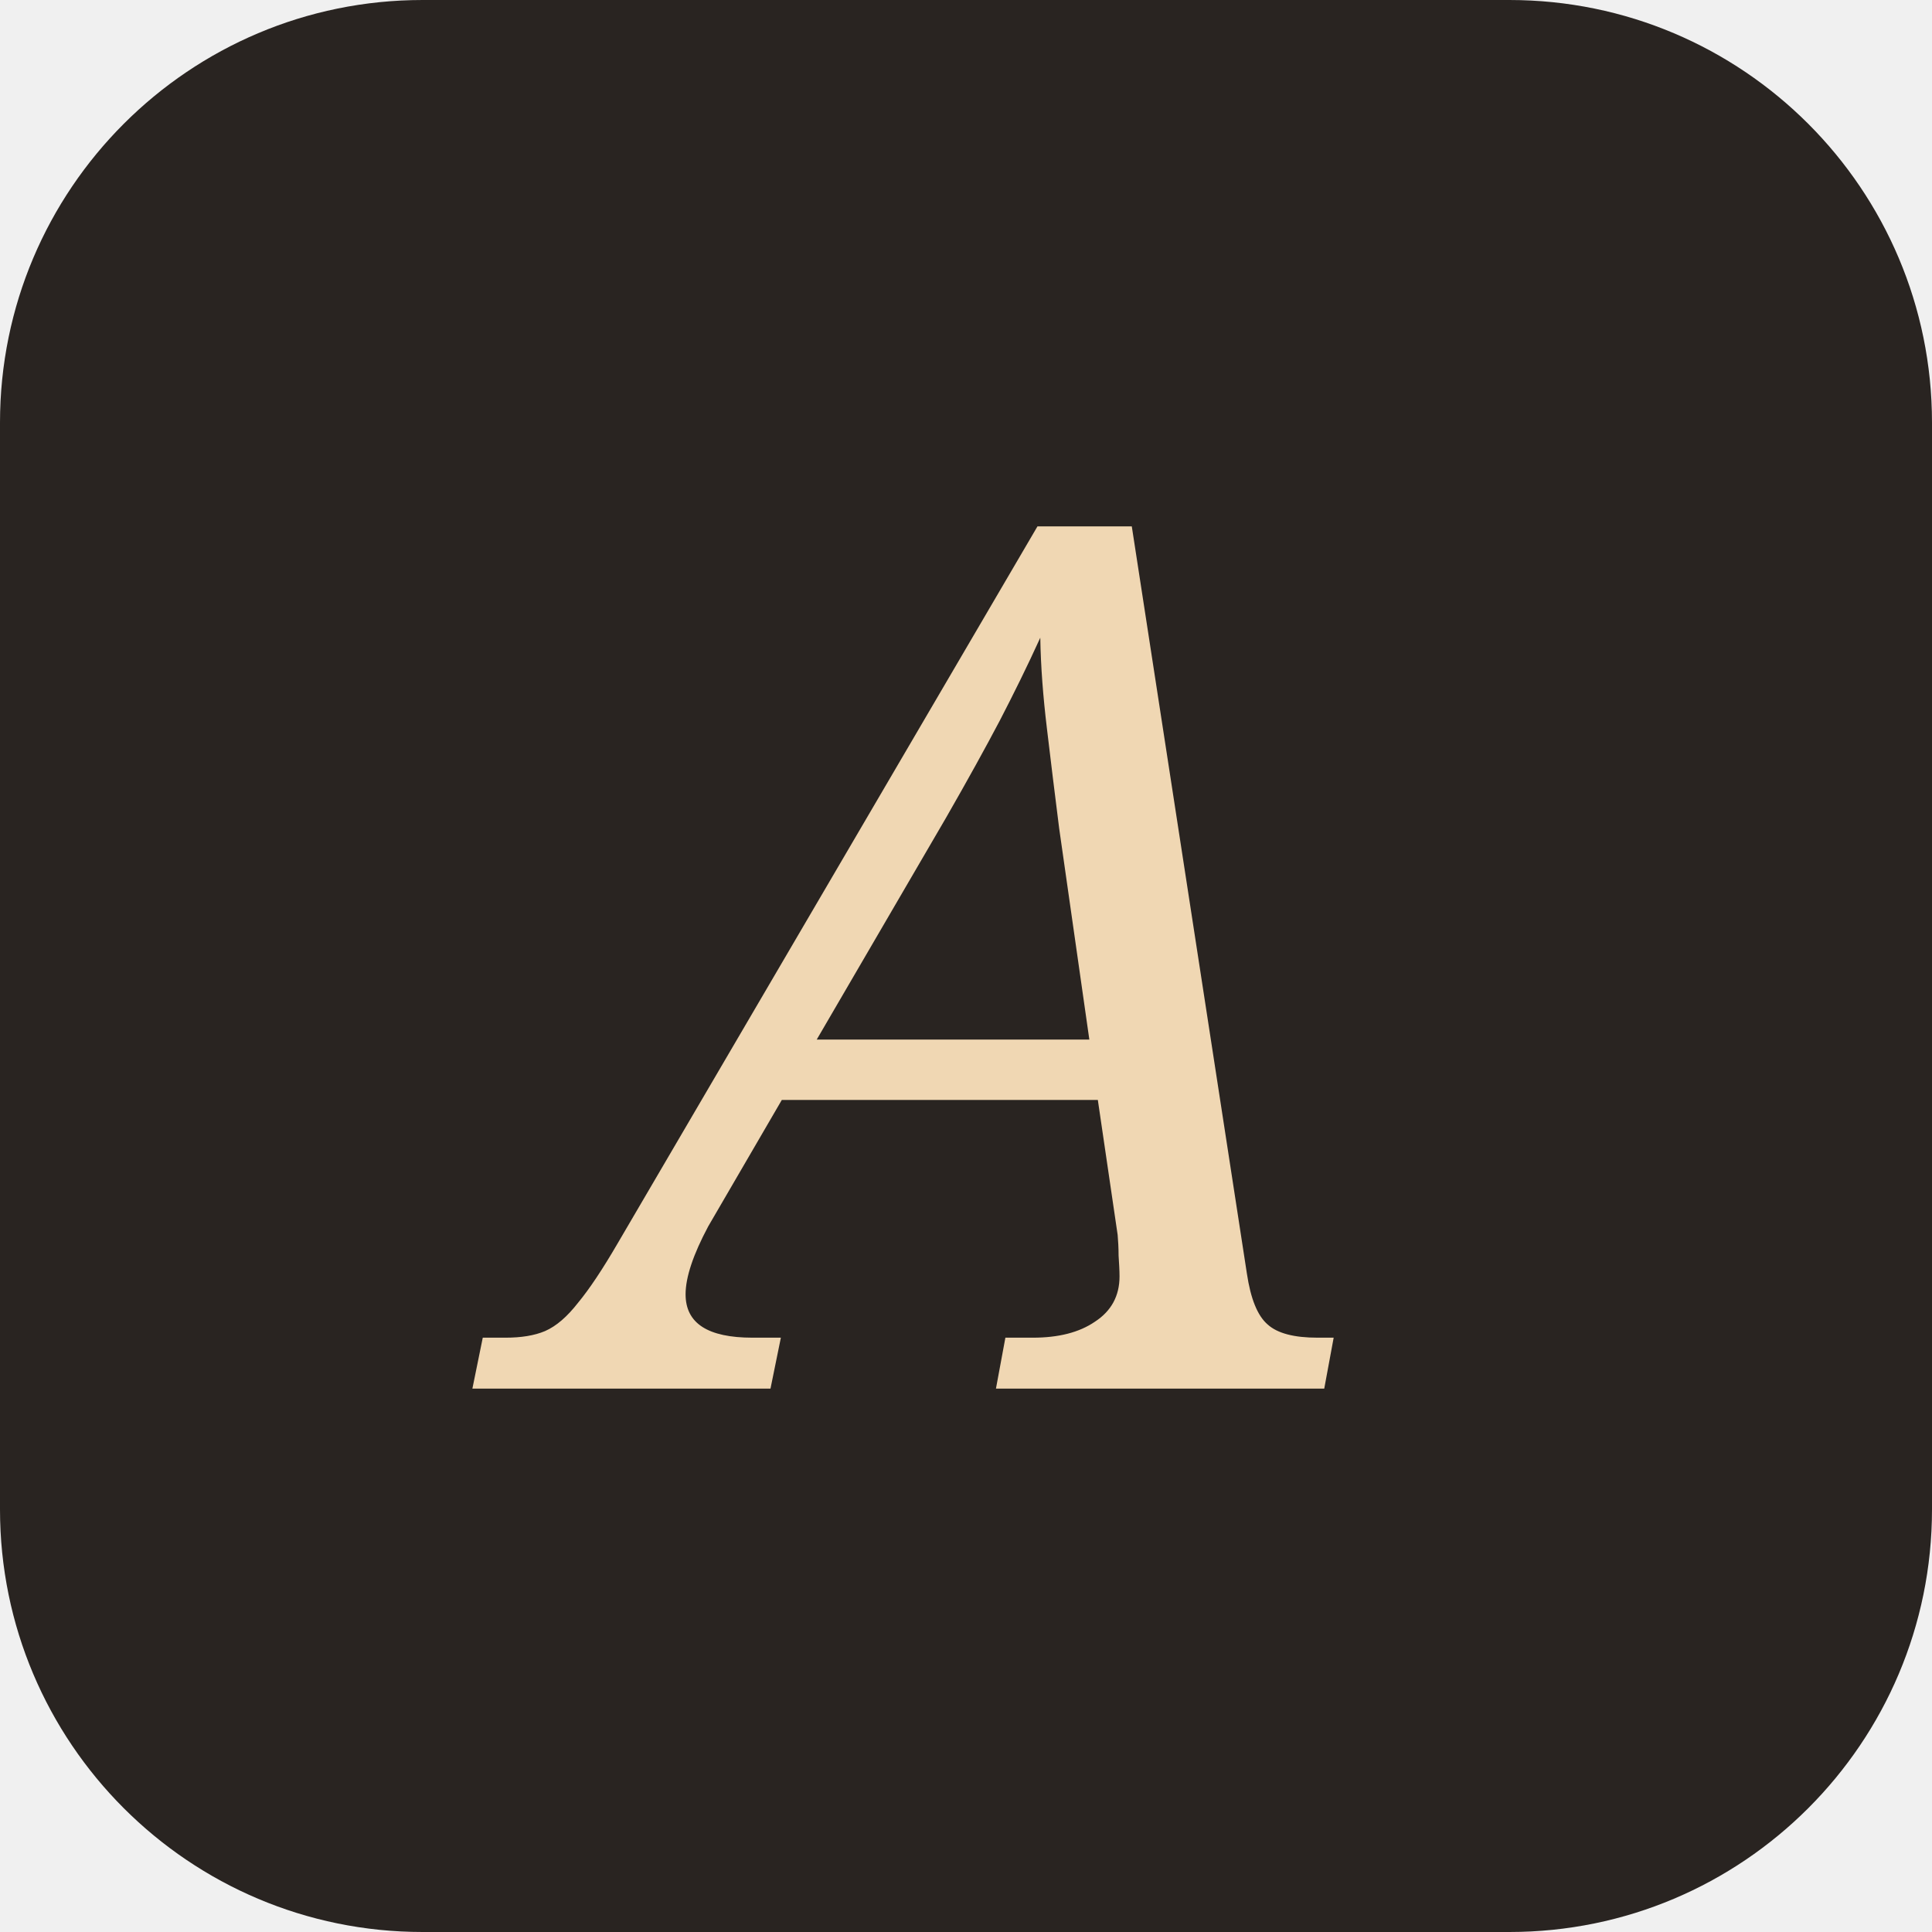
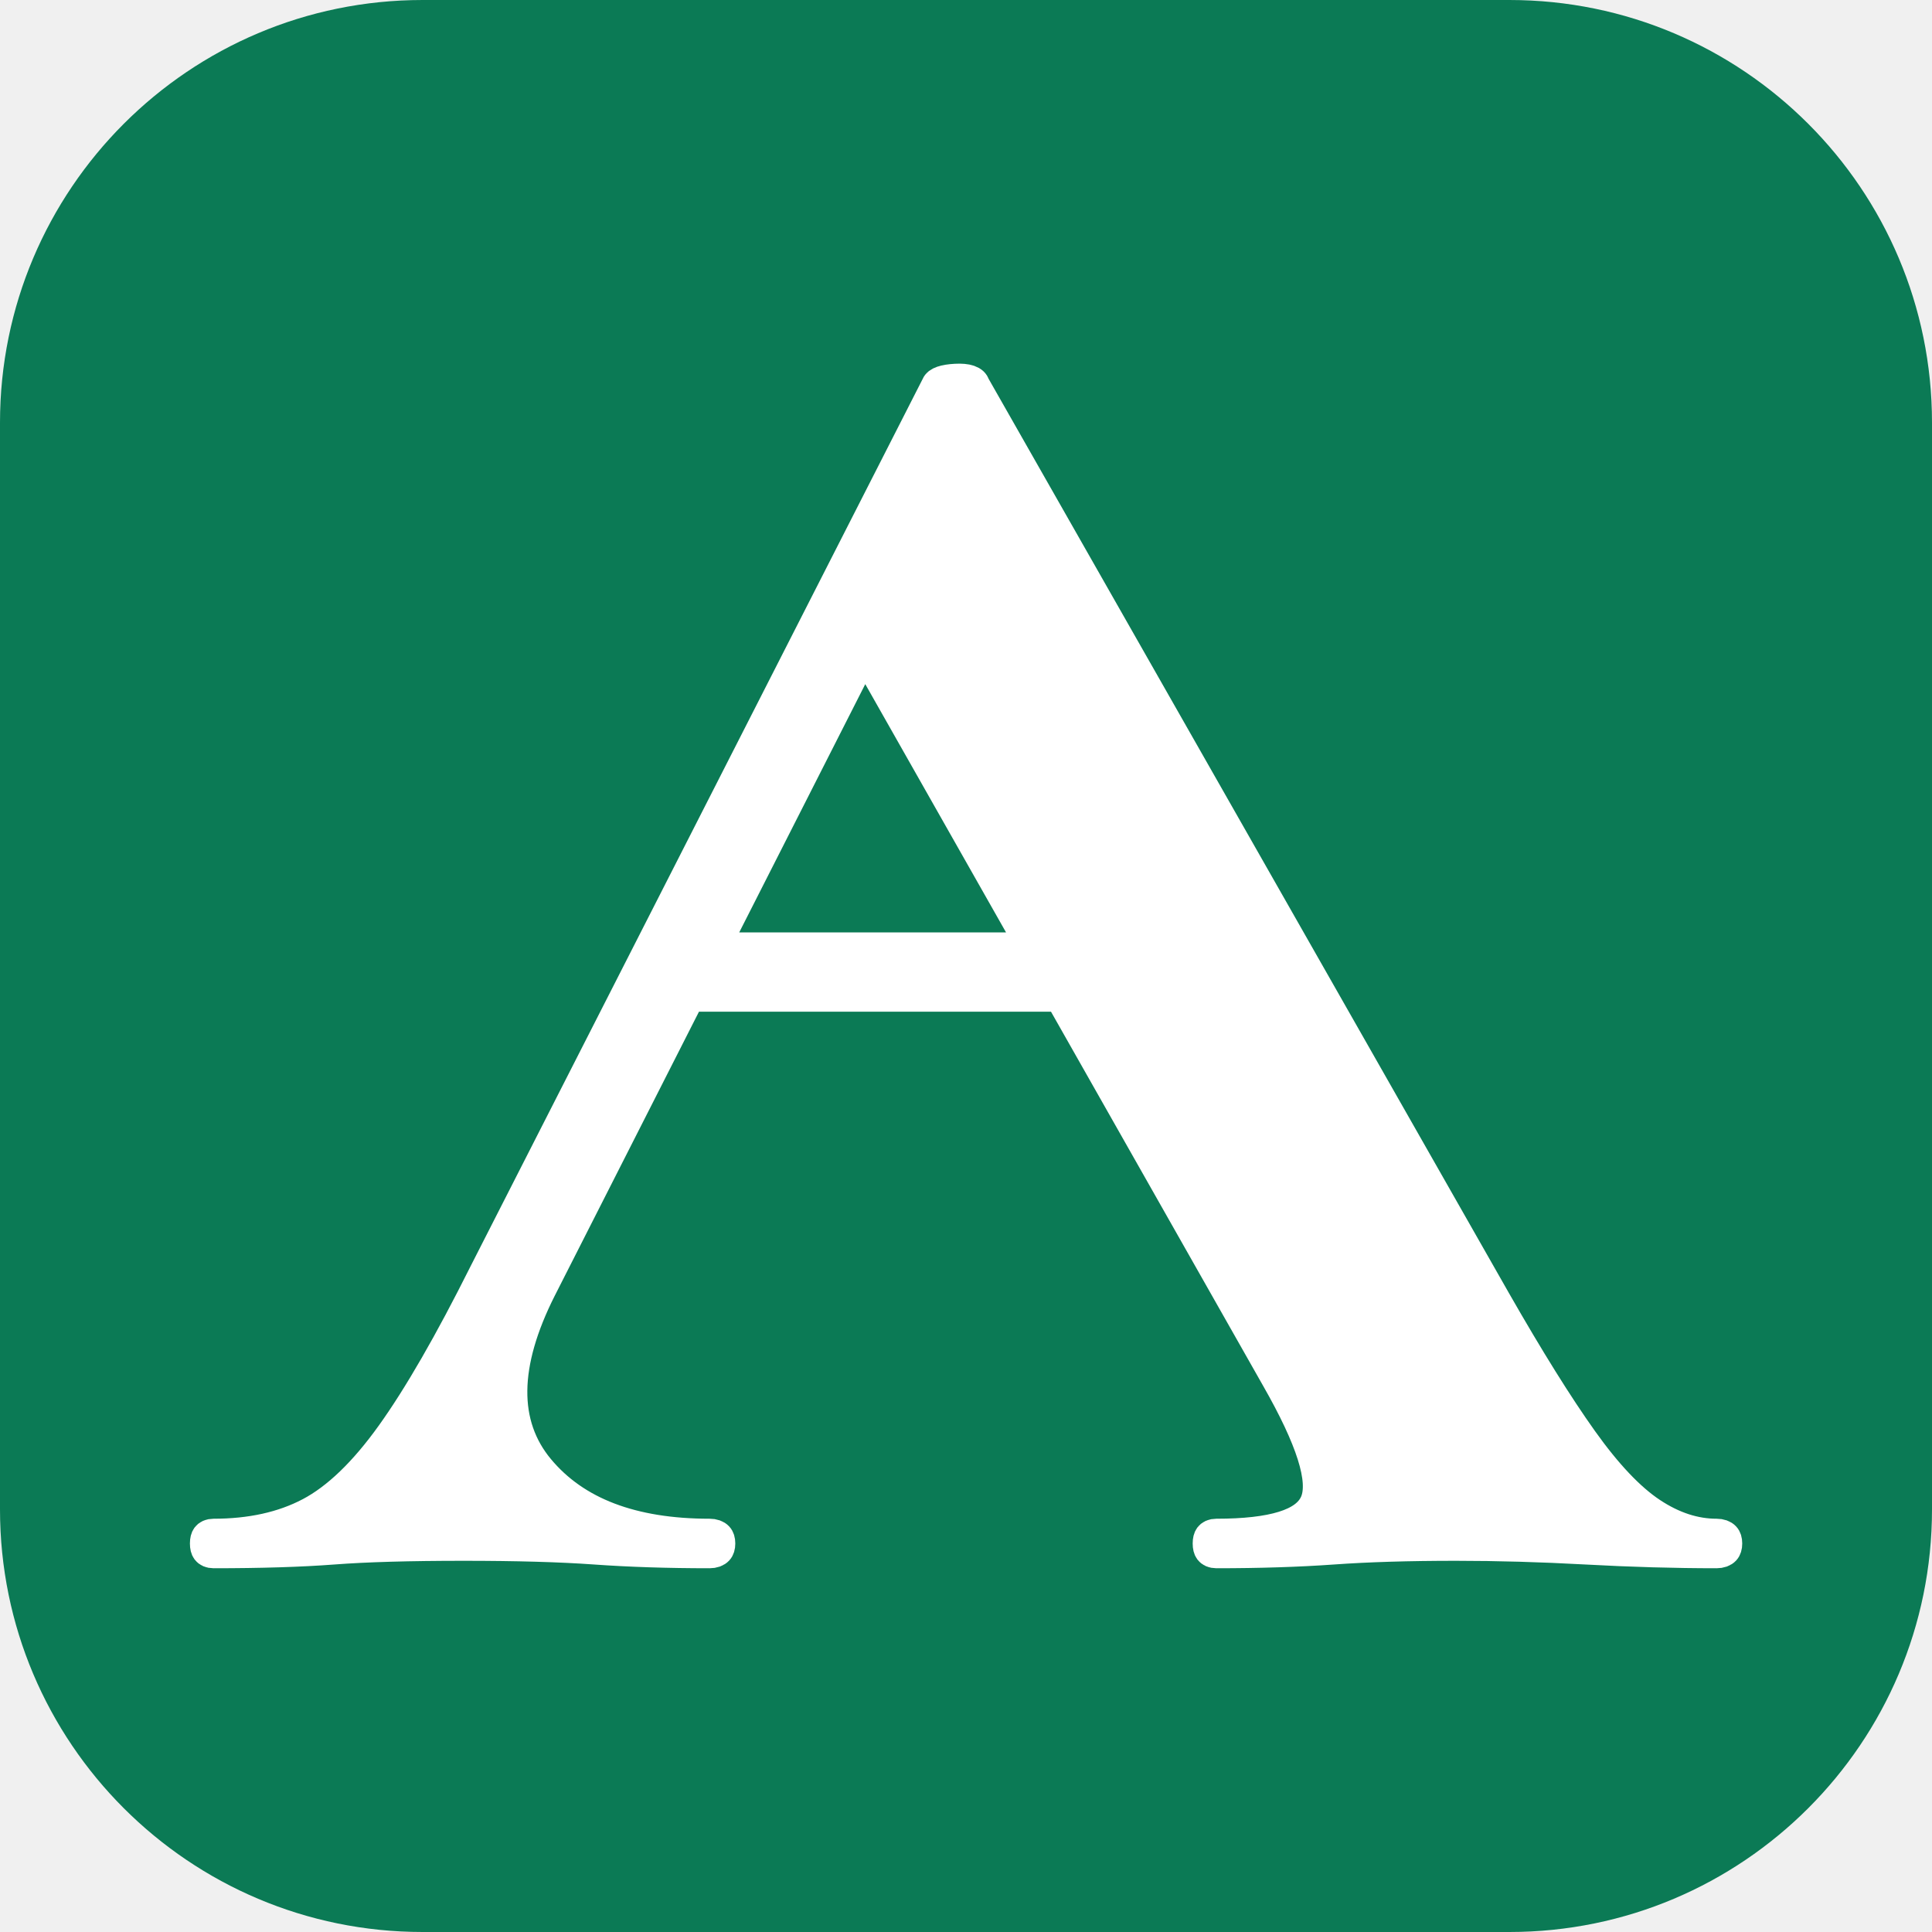
<svg xmlns="http://www.w3.org/2000/svg" viewBox="0 0 32 32">
-   <rect width="32" height="32" rx="7" fill="#292421" />
-   <text x="16" y="23" text-anchor="middle" font-family="Georgia, serif" font-style="italic" font-size="20" fill="#F0D7B3">A</text>
+   <rect width="32" height="32" rx="7" fill="#0B7A55" />
+   <path transform="translate(3.674 25.750) scale(0.03453 -0.03083)" fill="#FFFFFF" stroke="#FFFFFF" stroke-width="14.6" stroke-linejoin="round" d="M218 299 233 327H439L446 299ZM717 12Q722 12 722.0 6.0Q722 0 717 0Q687 0 654.5 2.0Q622 4 592 4Q558 4 533.0 2.0Q508 0 477 0Q473 0 473.0 6.0Q473 12 477 12Q518 12 524.5 28.5Q531 45 506 94L303 495L352 581L153 142Q126 82 152.0 47.0Q178 12 234 12Q239 12 239.0 6.0Q239 0 234 0Q204 0 179.0 2.0Q154 4 116 4Q77 4 53.5 2.0Q30 0 -4 0Q-8 0 -8.0 6.0Q-8 12 -4 12Q23 12 42.5 23.5Q62 35 81.5 65.5Q101 96 126 152L343 629Q344 632 352.0 632.5Q360 633 361 629L611 137Q635 90 652.5 62.5Q670 35 685.5 23.5Q701 12 717 12Z" />
</svg>
